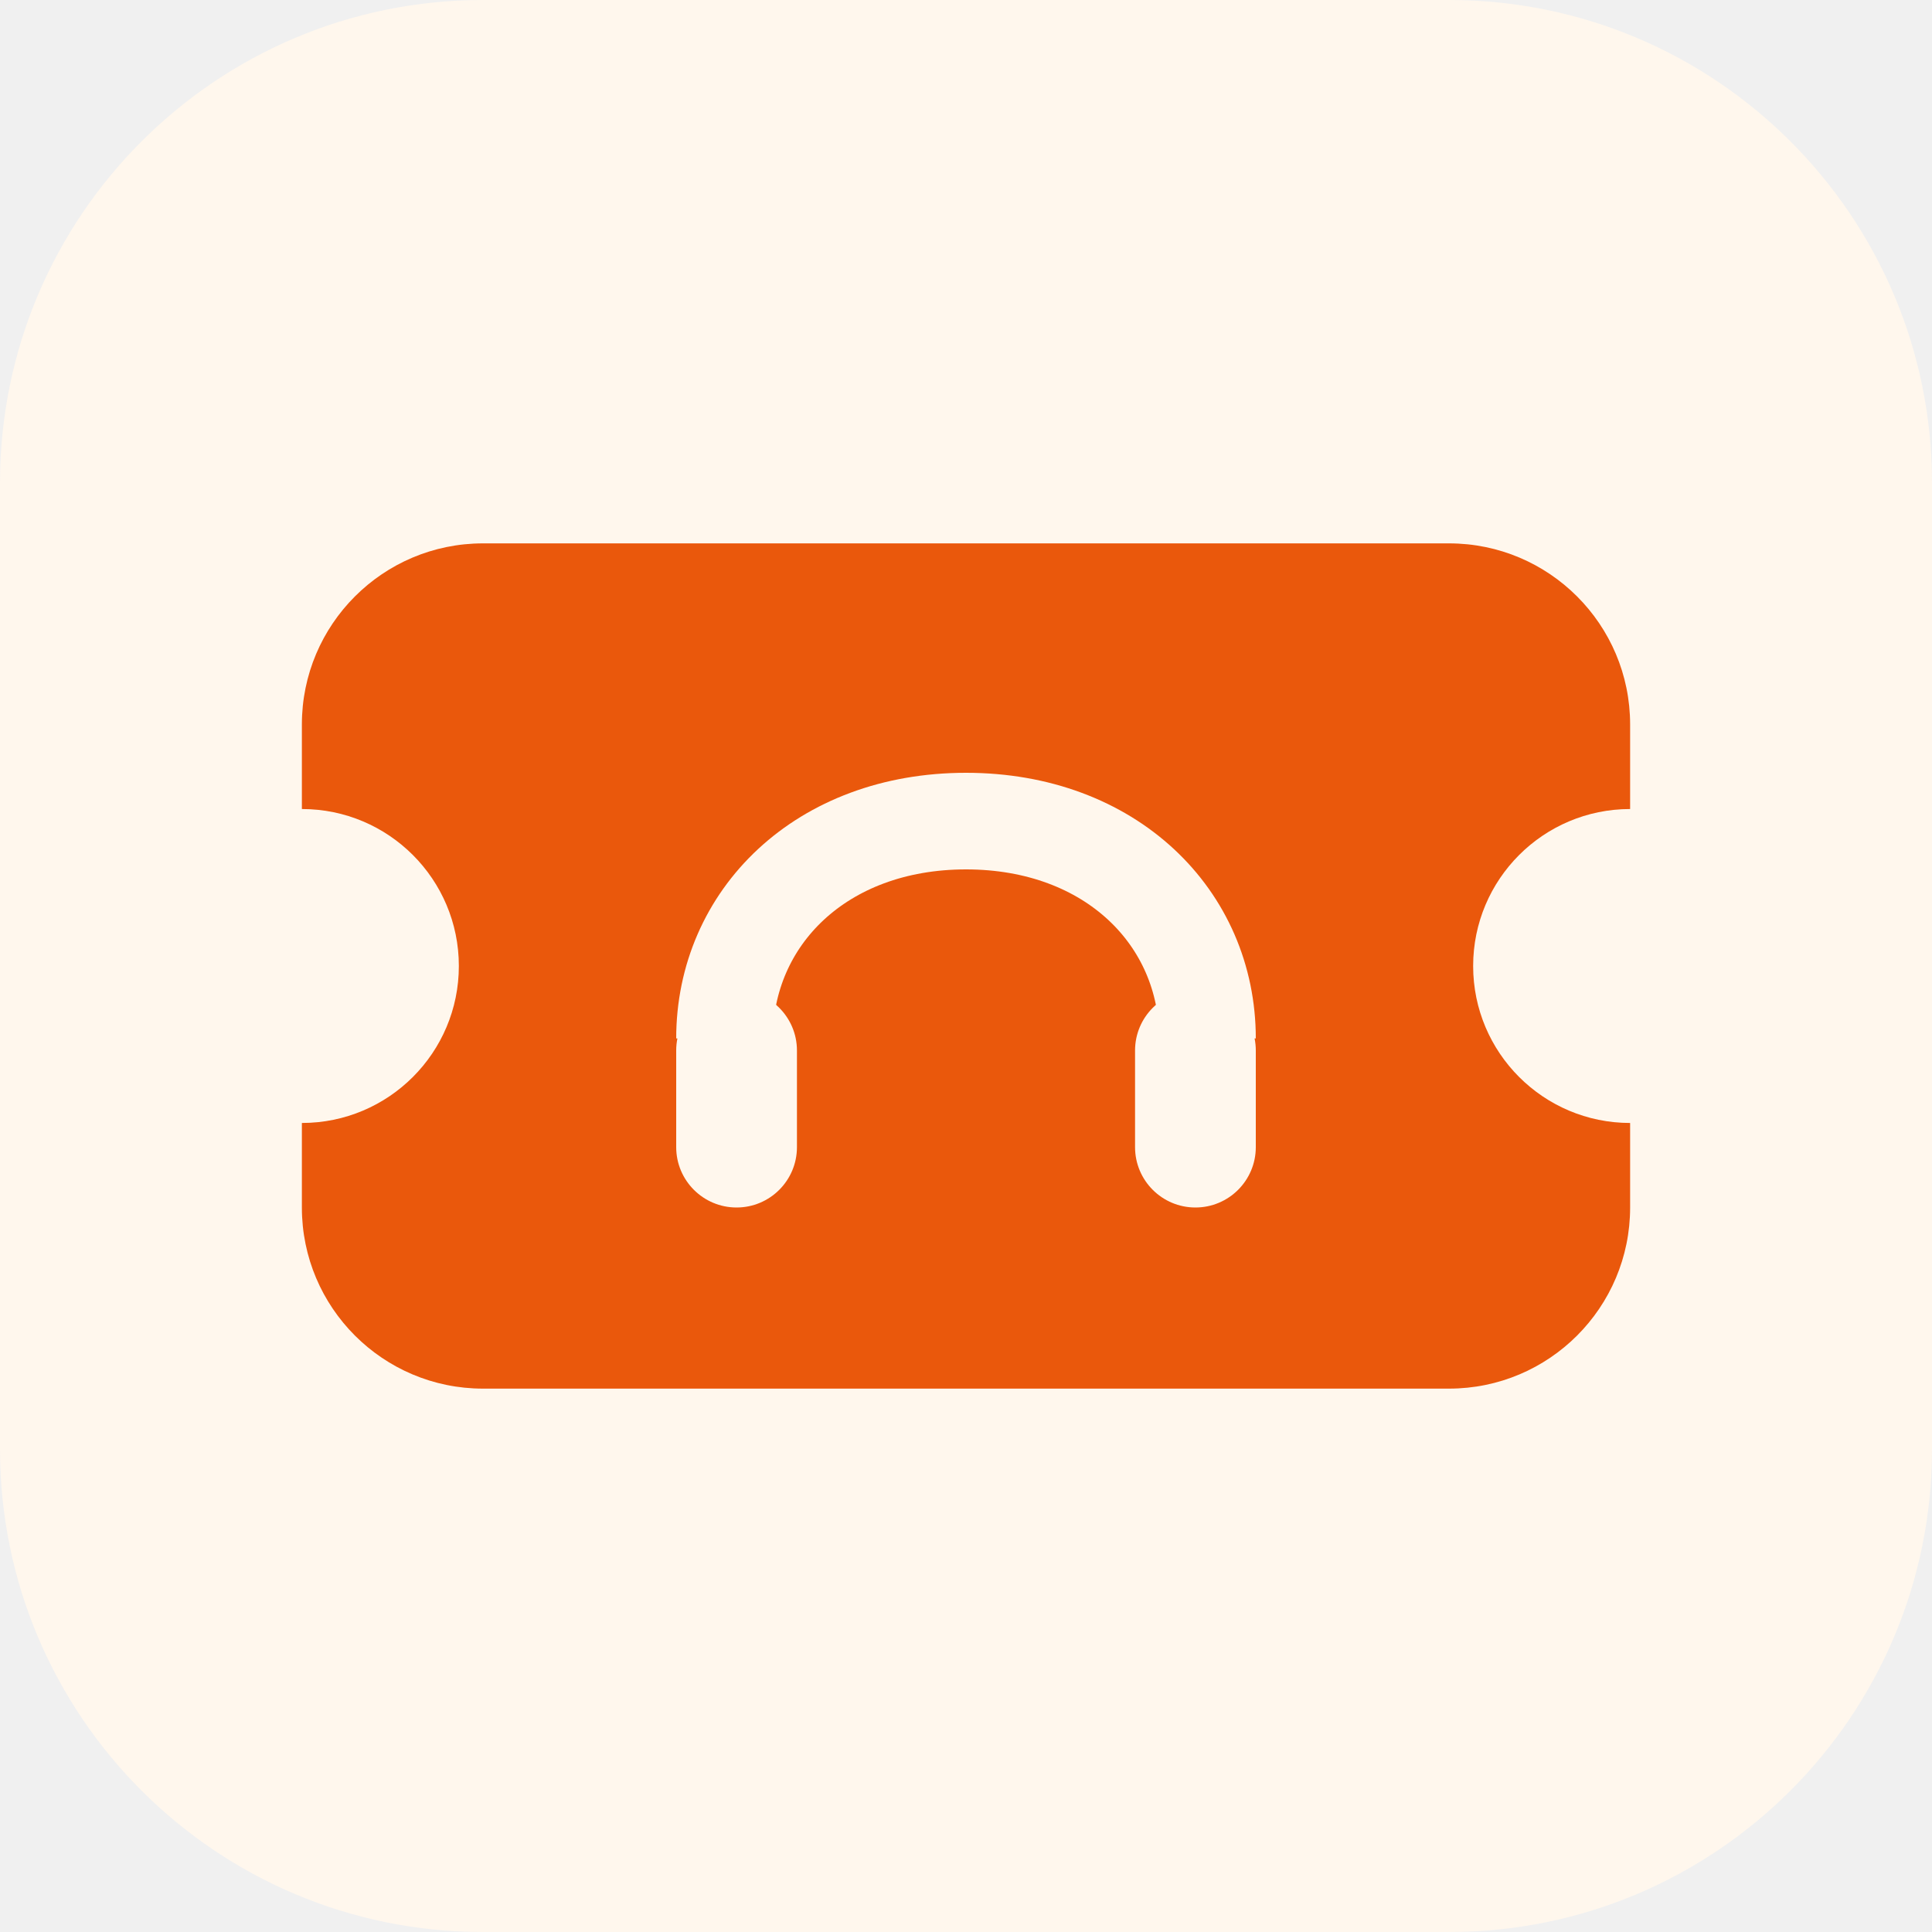
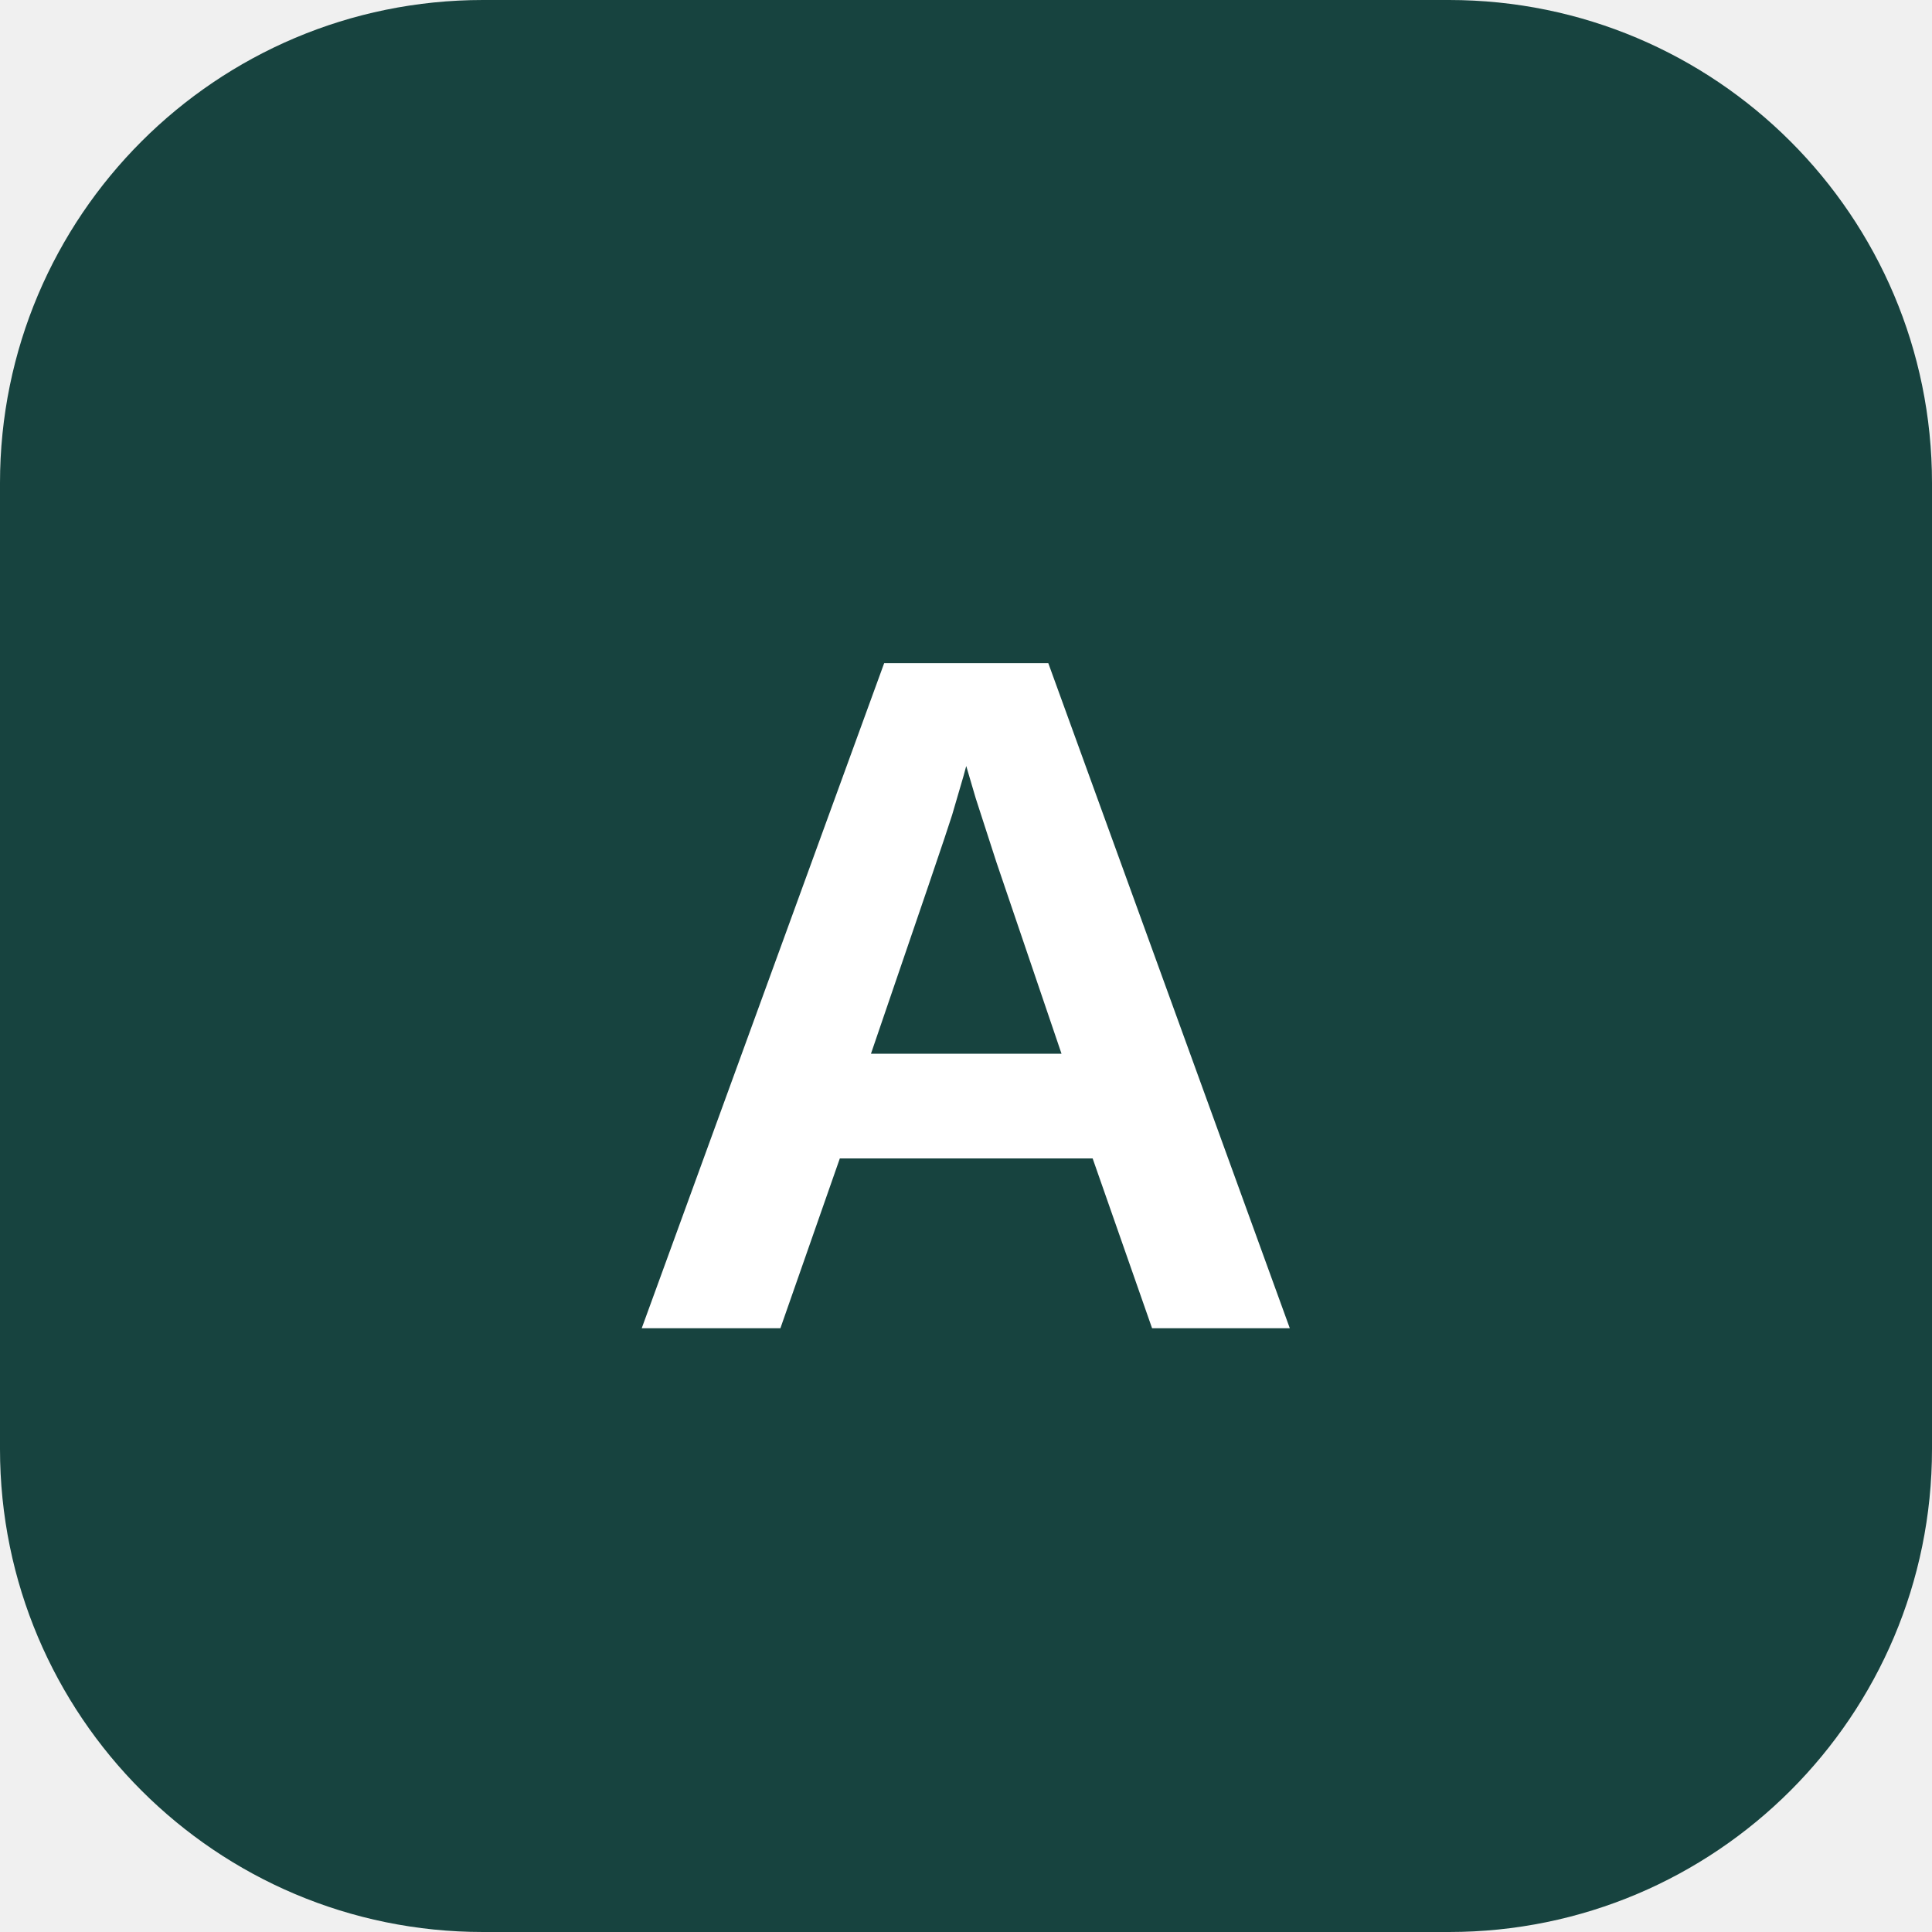
<svg xmlns="http://www.w3.org/2000/svg" viewBox="0 0 32 32" role="img">
-   <rect width="32" height="32" rx="8" fill="#FFF7ED" />
-   <rect x="5" y="9" width="22" height="14" rx="3" fill="#EA580C" />
-   <circle cx="5" cy="16" r="2.6" fill="#FFF7ED" />
-   <circle cx="27" cy="16" r="2.6" fill="#FFF7ED" />
-   <path d="M12 17.2c0-2 1.6-3.6 4-3.6s4 1.6 4 3.6" stroke="#FFF7ED" fill="none" stroke-width="1.6" />
-   <rect x="11.2" y="16.4" width="2" height="3.6" rx="1" fill="#FFF7ED" />
-   <rect x="18.8" y="16.4" width="2" height="3.6" rx="1" fill="#FFF7ED" />
+   <rect width="32" height="32" rx="8" fill="#17433F" />
+   <text x="16" y="22" text-anchor="middle" font-size="16" font-family="Arial, sans-serif" font-weight="700" fill="#ffffff">A</text>
</svg>
